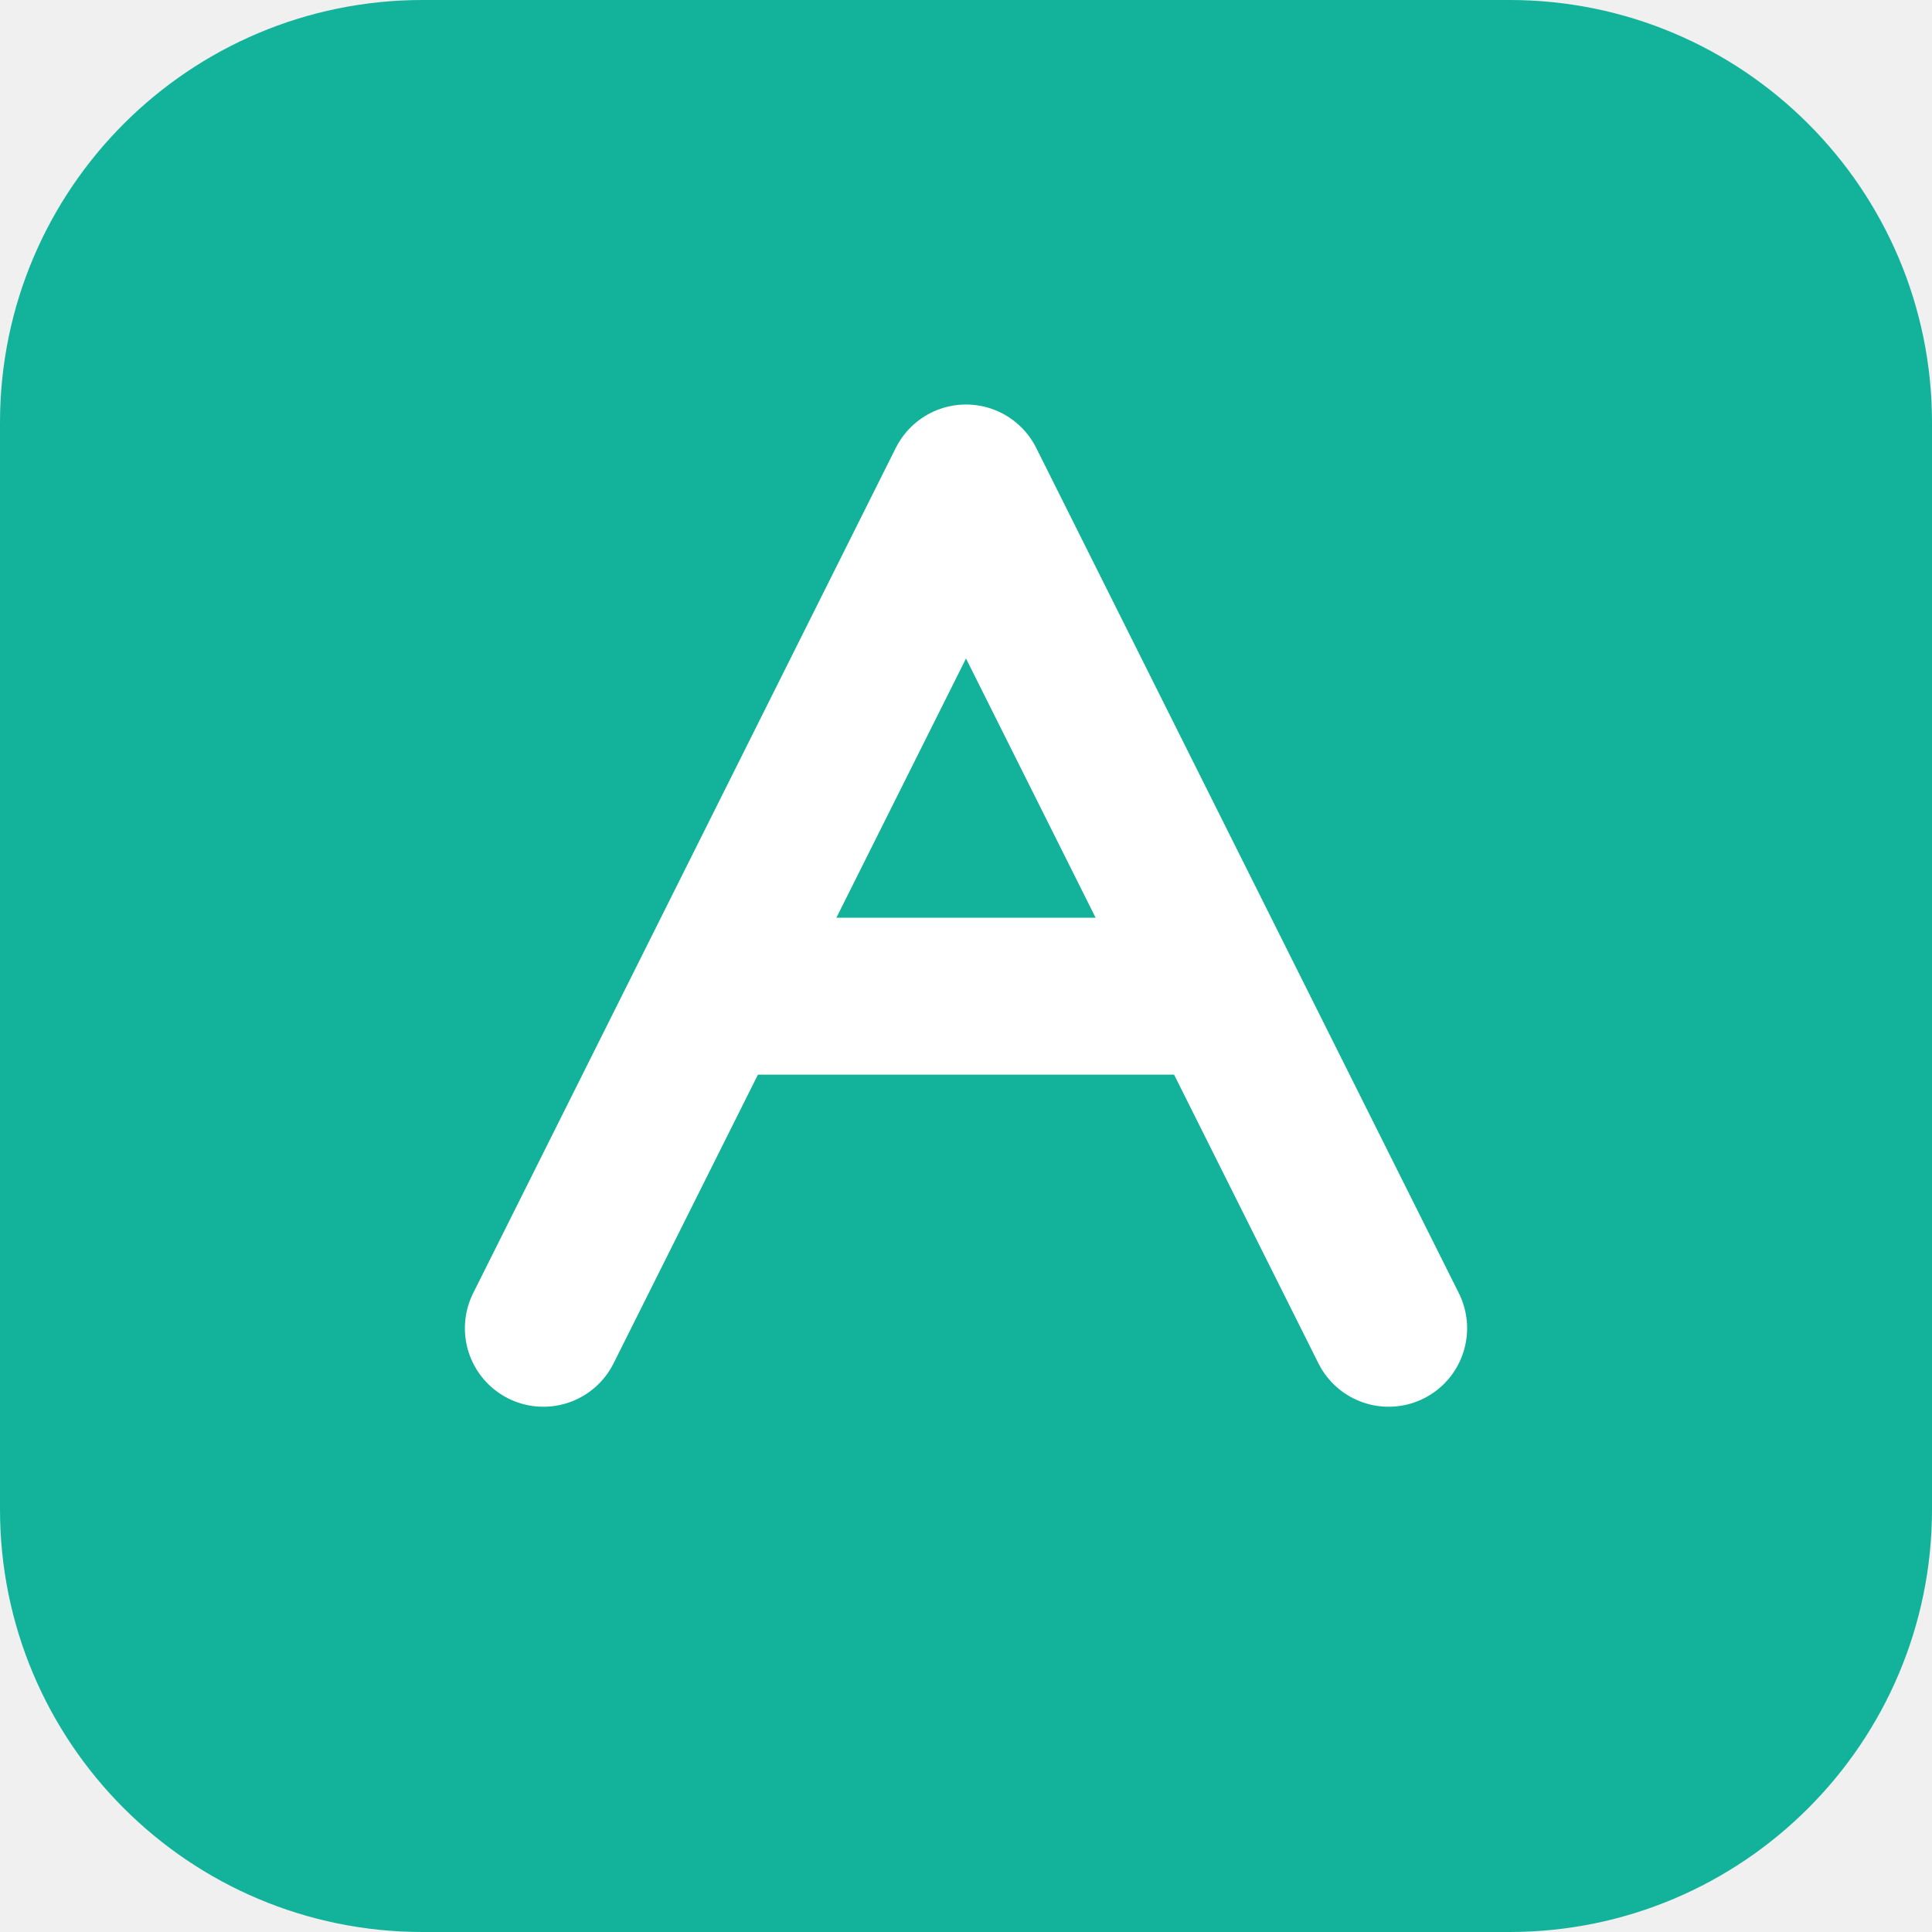
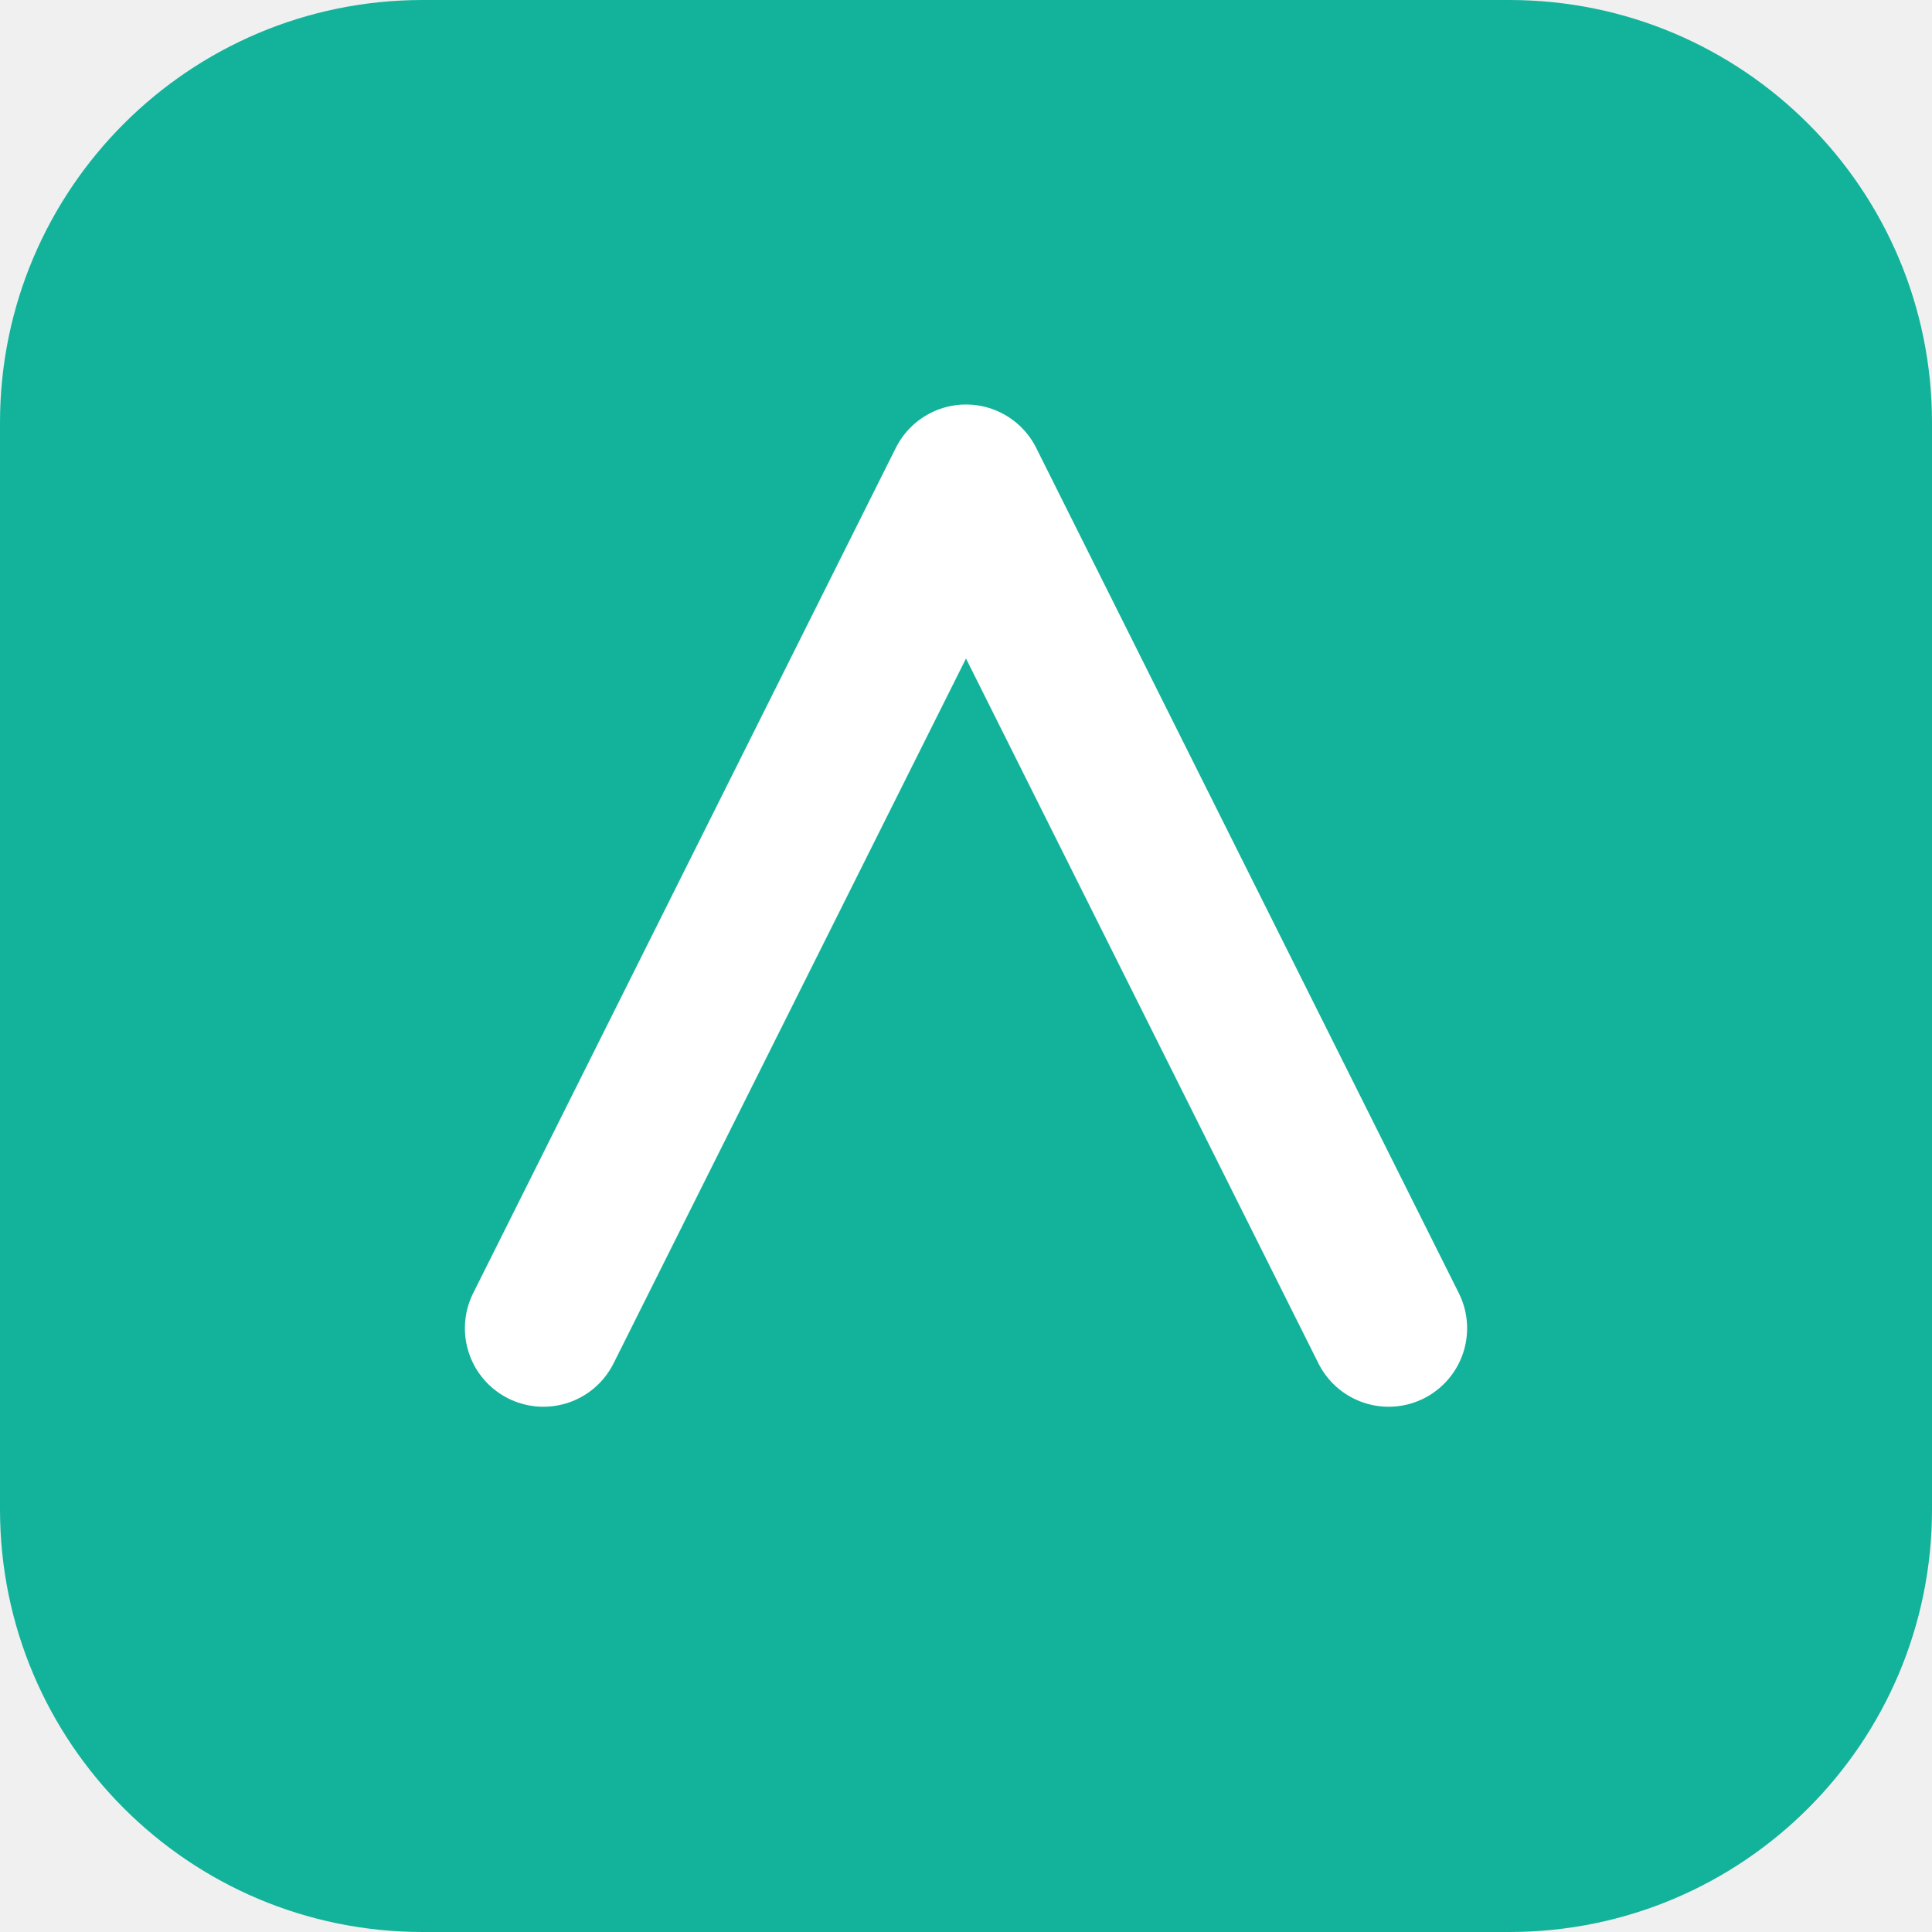
<svg xmlns="http://www.w3.org/2000/svg" viewBox="0 0 32 32" width="32" height="32">
  <rect width="32" height="32" rx="7" fill="#12B39A" />
  <path d="M9 22 L16 8 L23 22" fill="none" stroke="#FFFFFF" stroke-width="2.6" stroke-linecap="round" stroke-linejoin="round" />
-   <path d="M12 16.5 L20 16.5" stroke="#FFFFFF" stroke-width="2.6" stroke-linecap="round" />
</svg>
